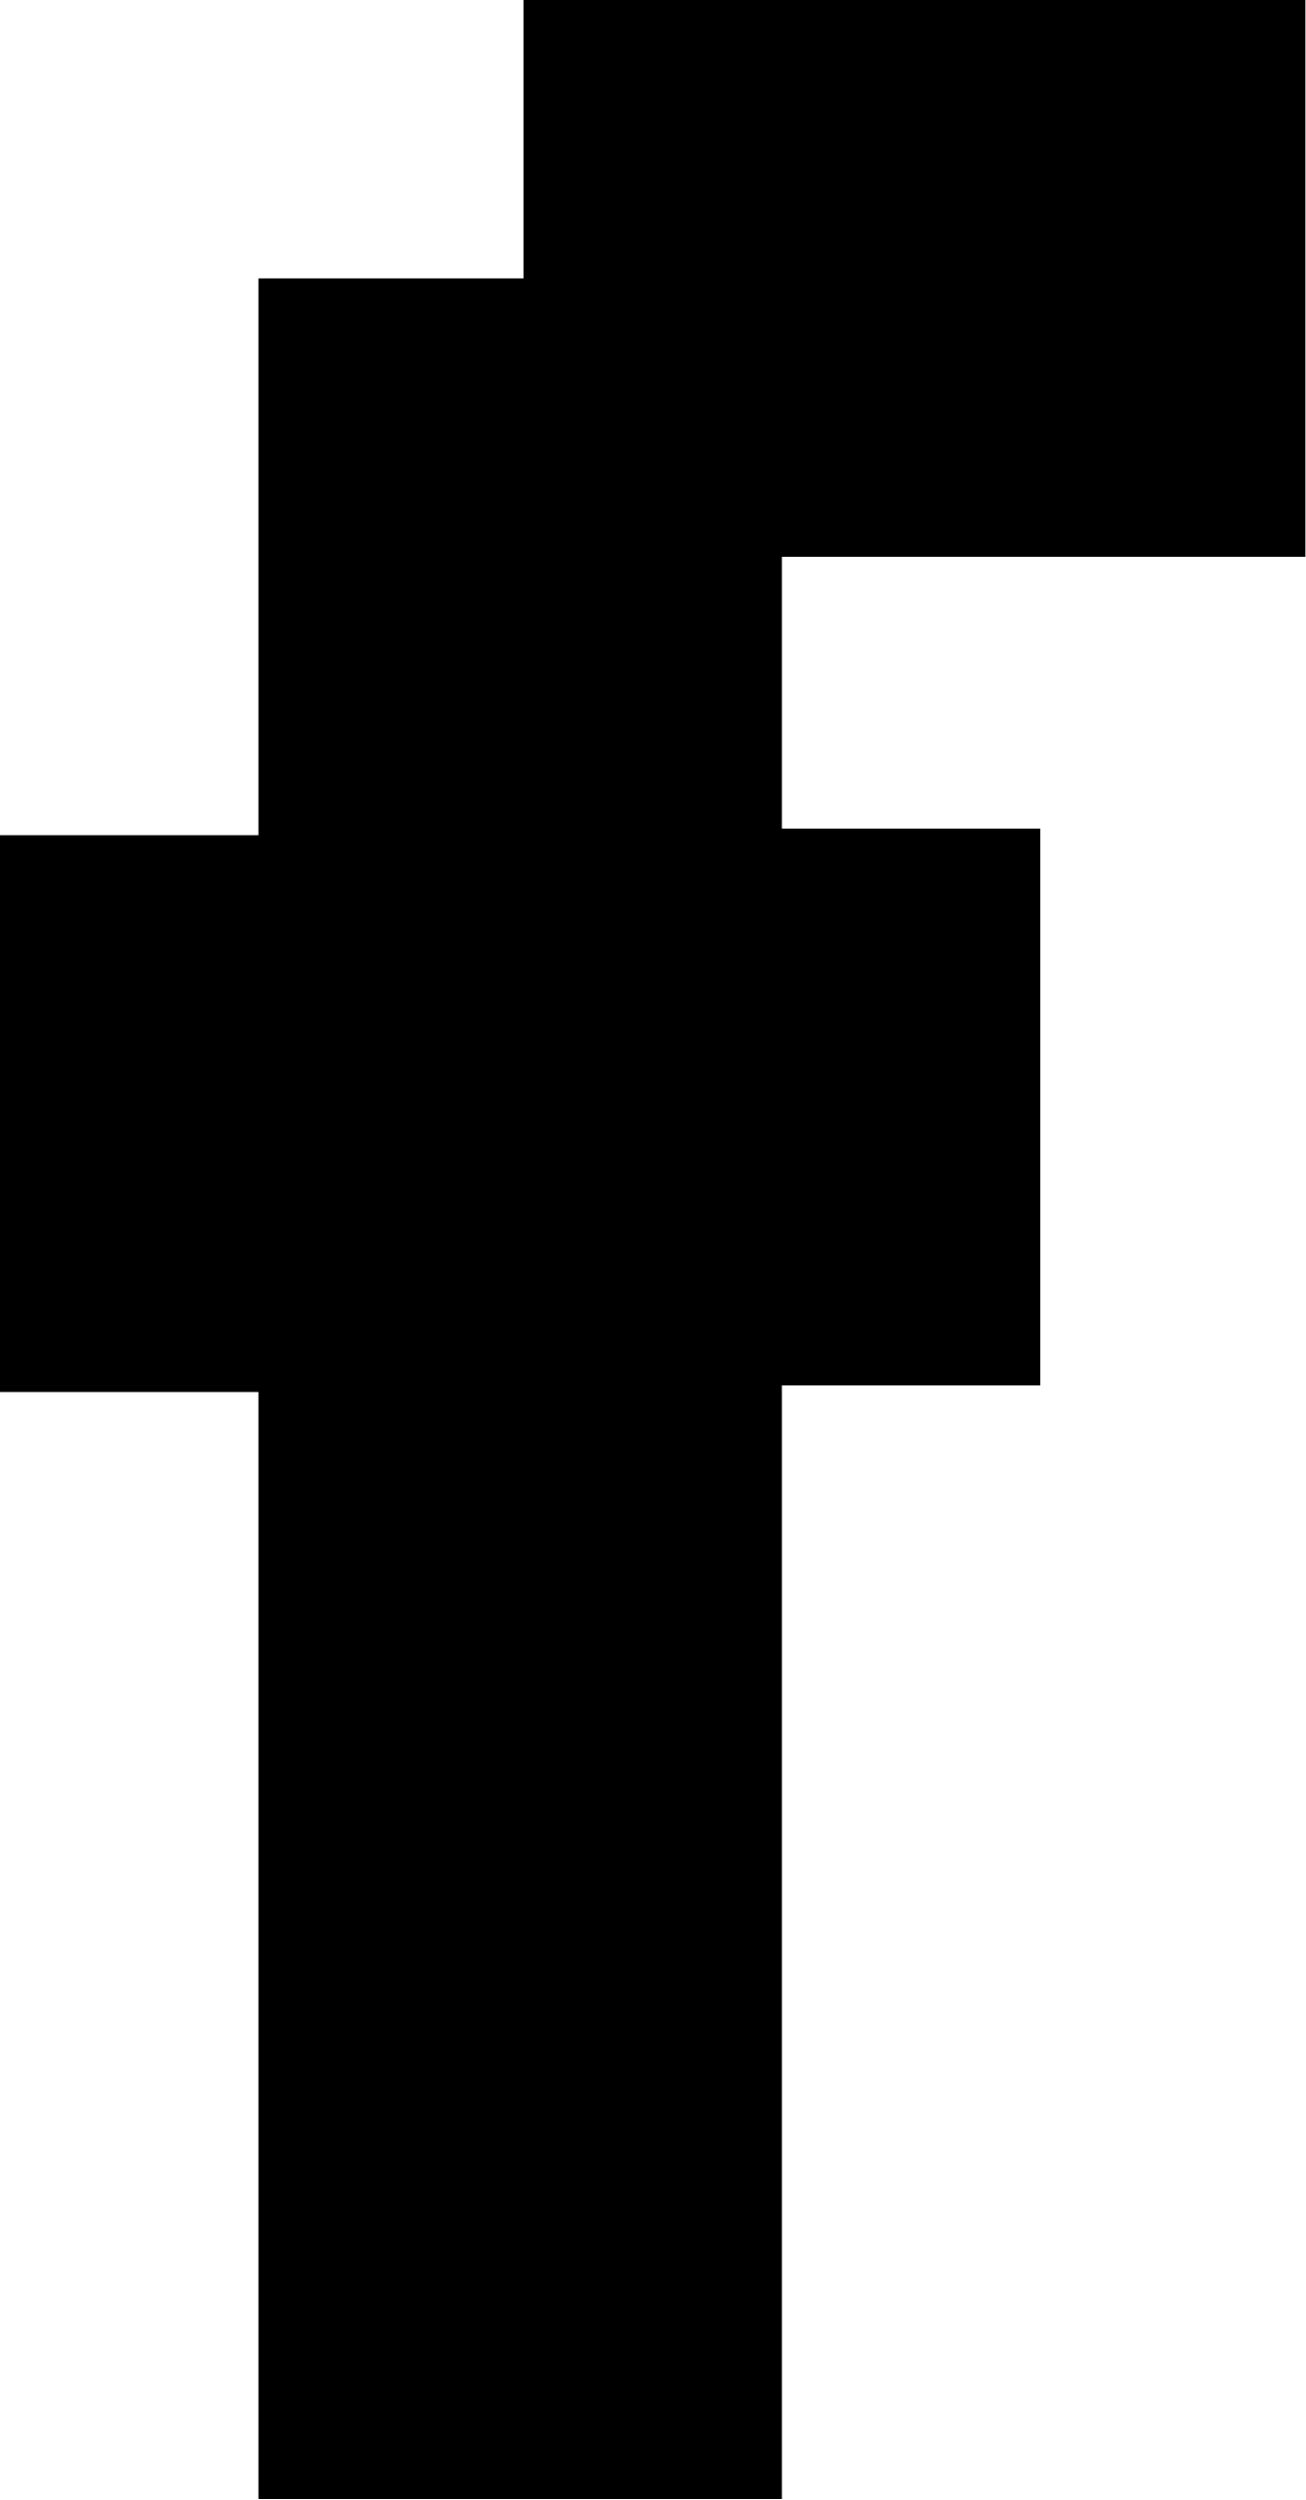
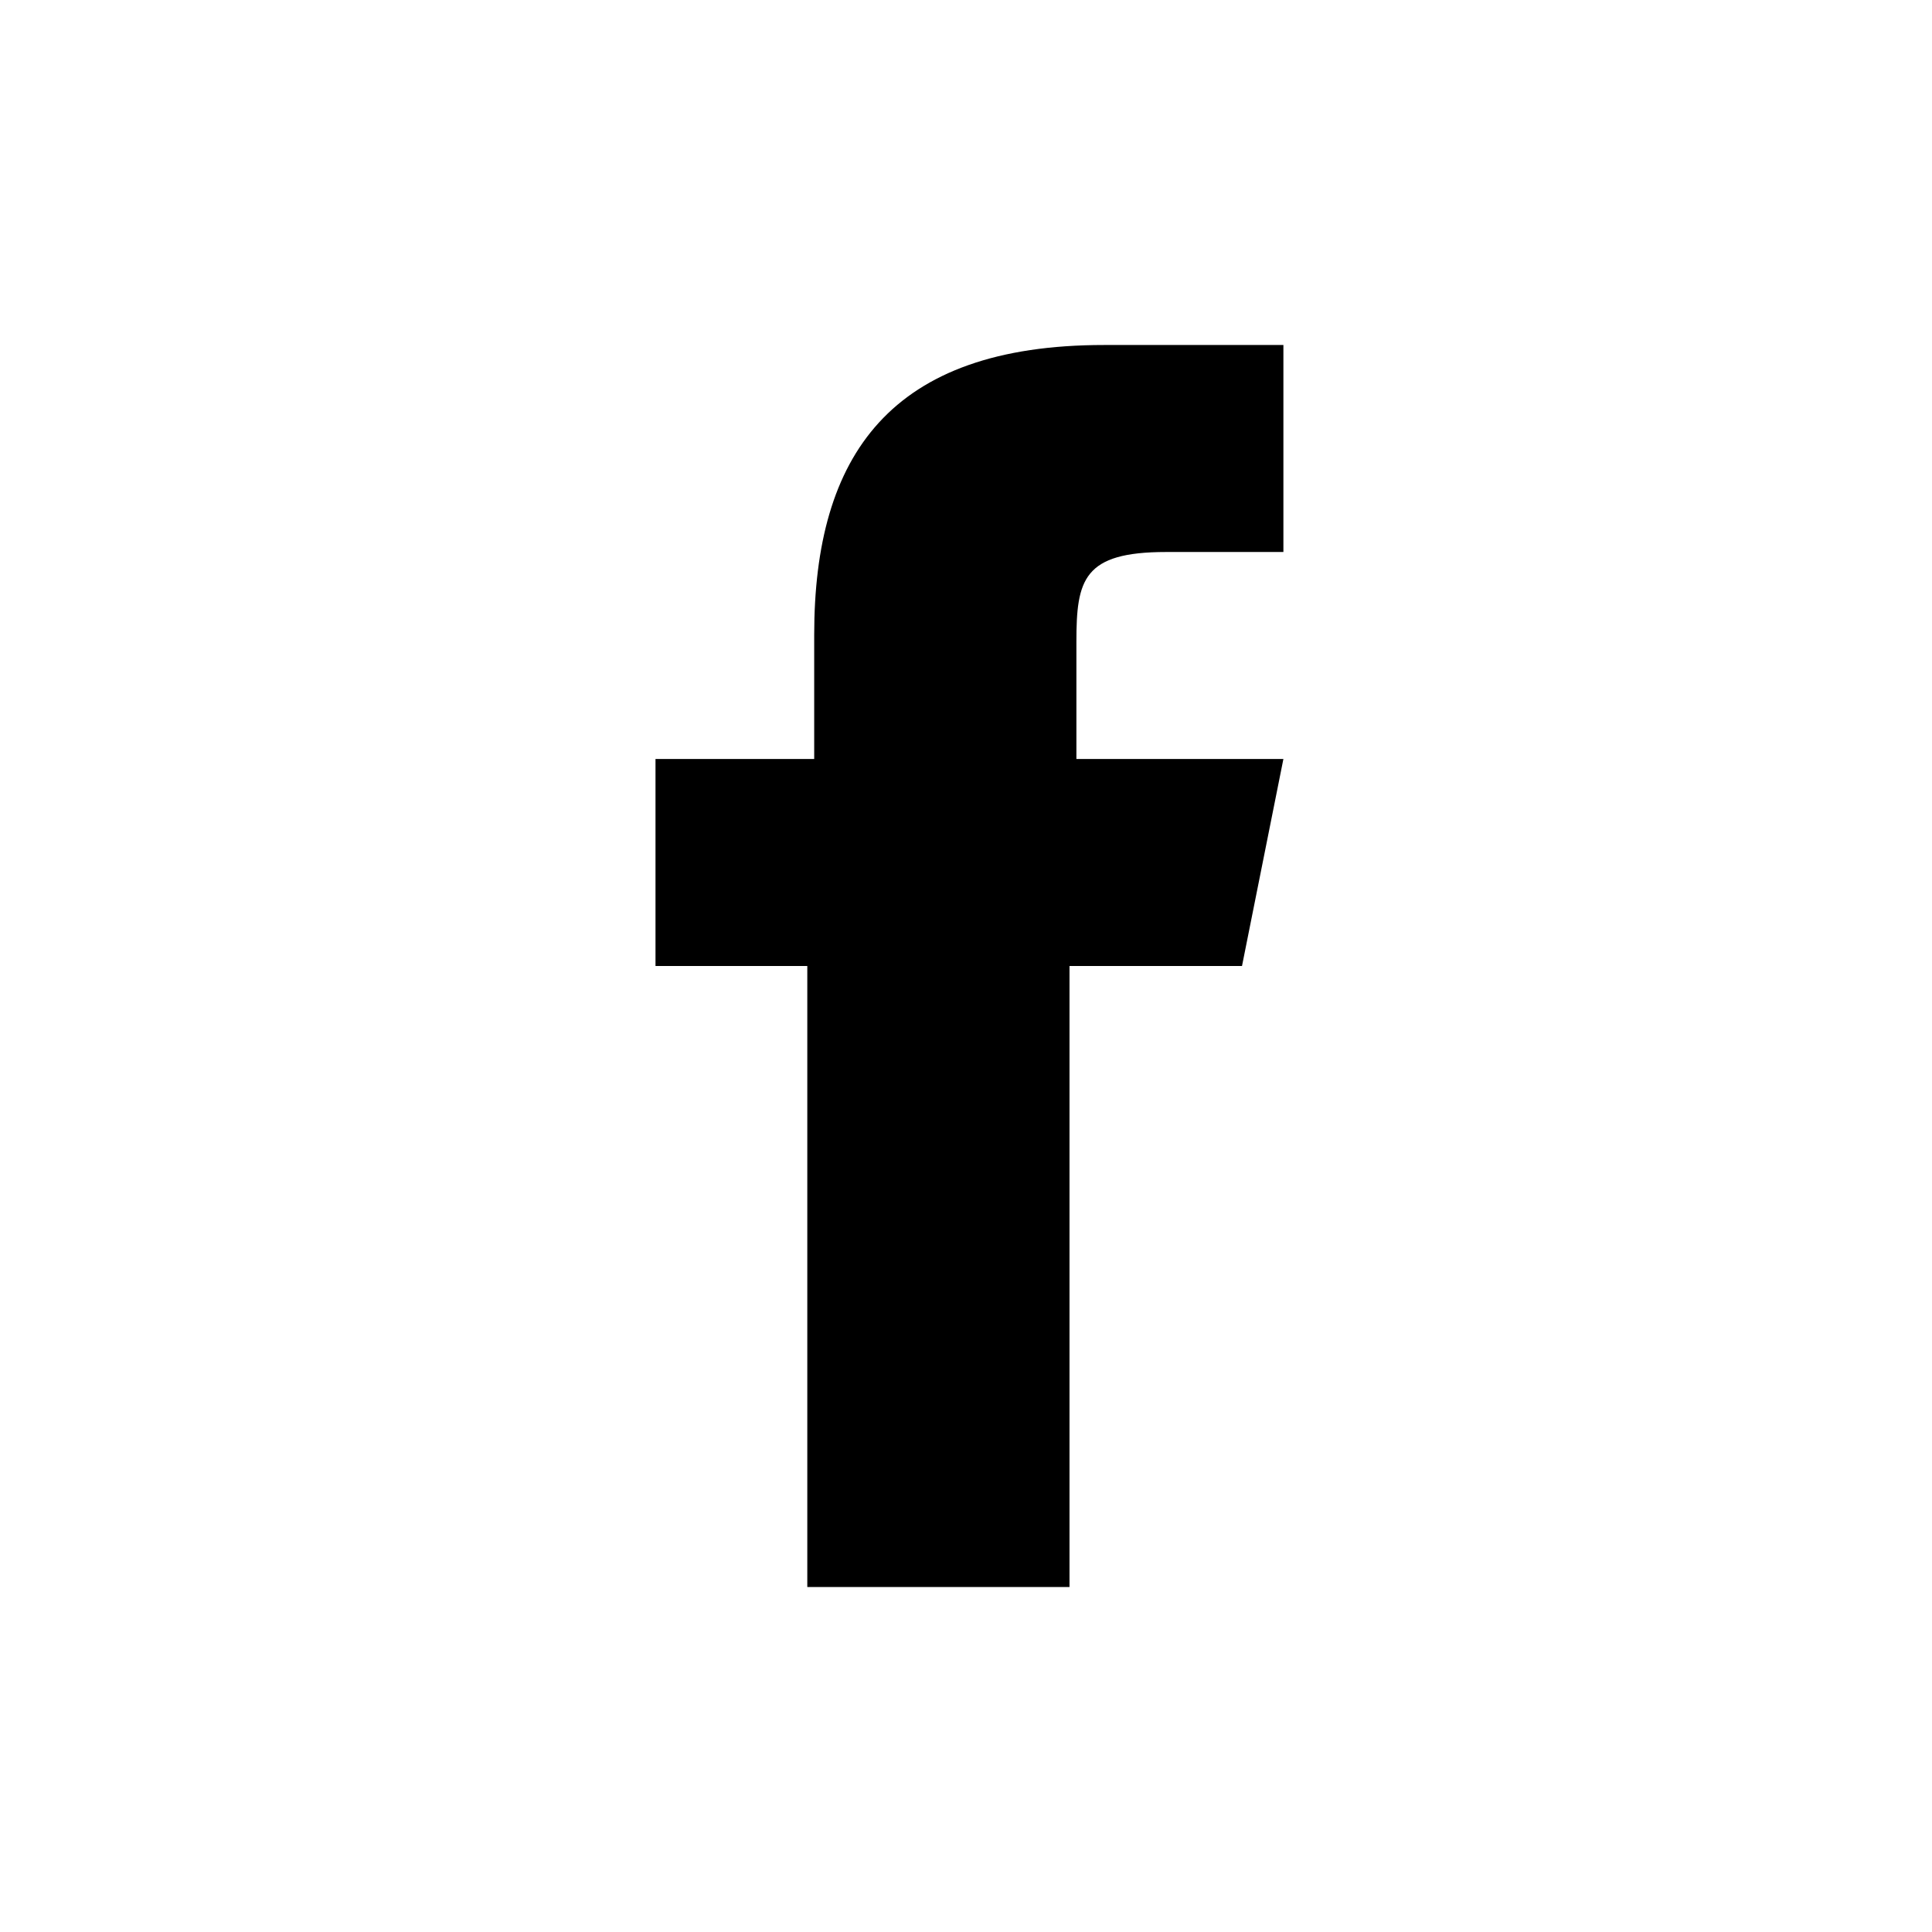
- <svg xmlns="http://www.w3.org/2000/svg" viewBox="0 0 19.7 37.7">
-   <path fill-rule="evenodd" clip-rule="evenodd" d="M3.9 37.7h7.9V20.9h3.9v-8.4h-3.9V8.4h7.9V0H7.9v4.2h-4v8.4H0V21h3.9v16.7z" />
+ <svg xmlns="http://www.w3.org/2000/svg" version="1.1" id="Layer_1" x="0px" y="0px" width="28px" height="28px" viewBox="0 0 28 28" style="enable-background:new 0 0 28 28;" xml:space="preserve">
+   <path d="M18,14h-2.5v9h-3.8v-9H9.5v-3h2.3V9.2c0-2.6,1.1-4.2,4.2-4.2h2.6v3h-1.7c-1.2,0-1.3,0.4-1.3,1.3V11h3L18,14z" />
</svg>
